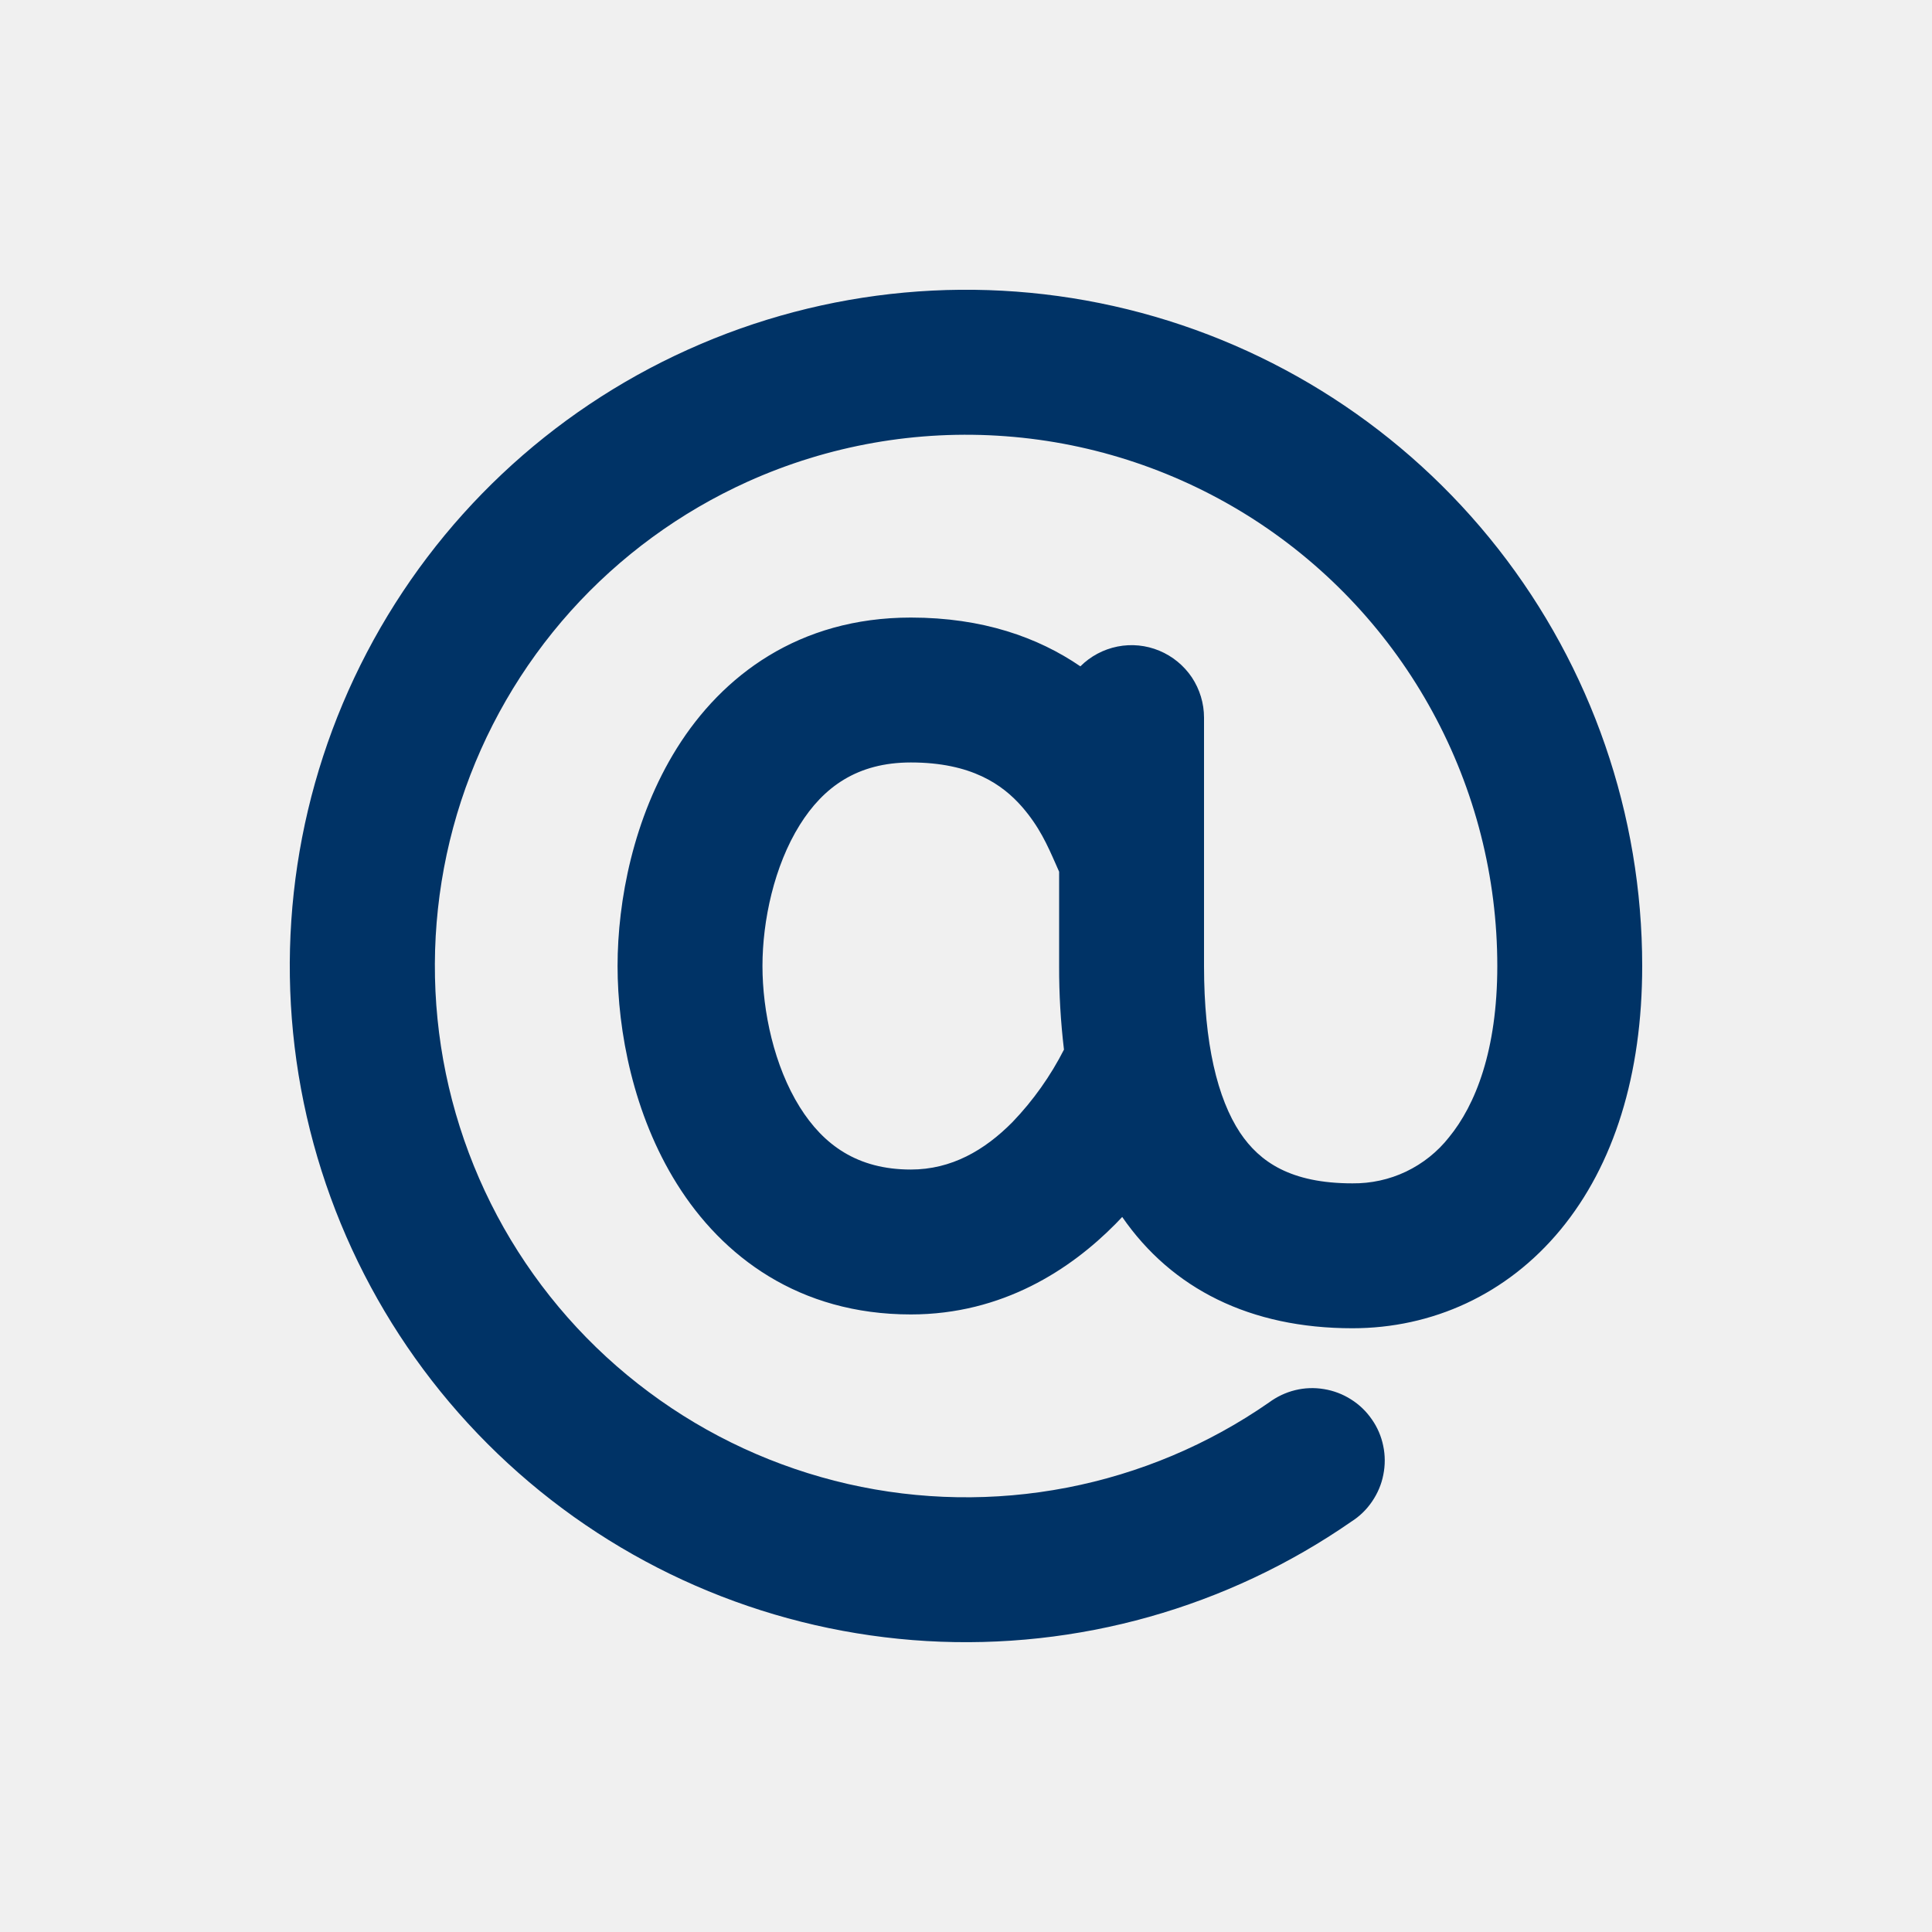
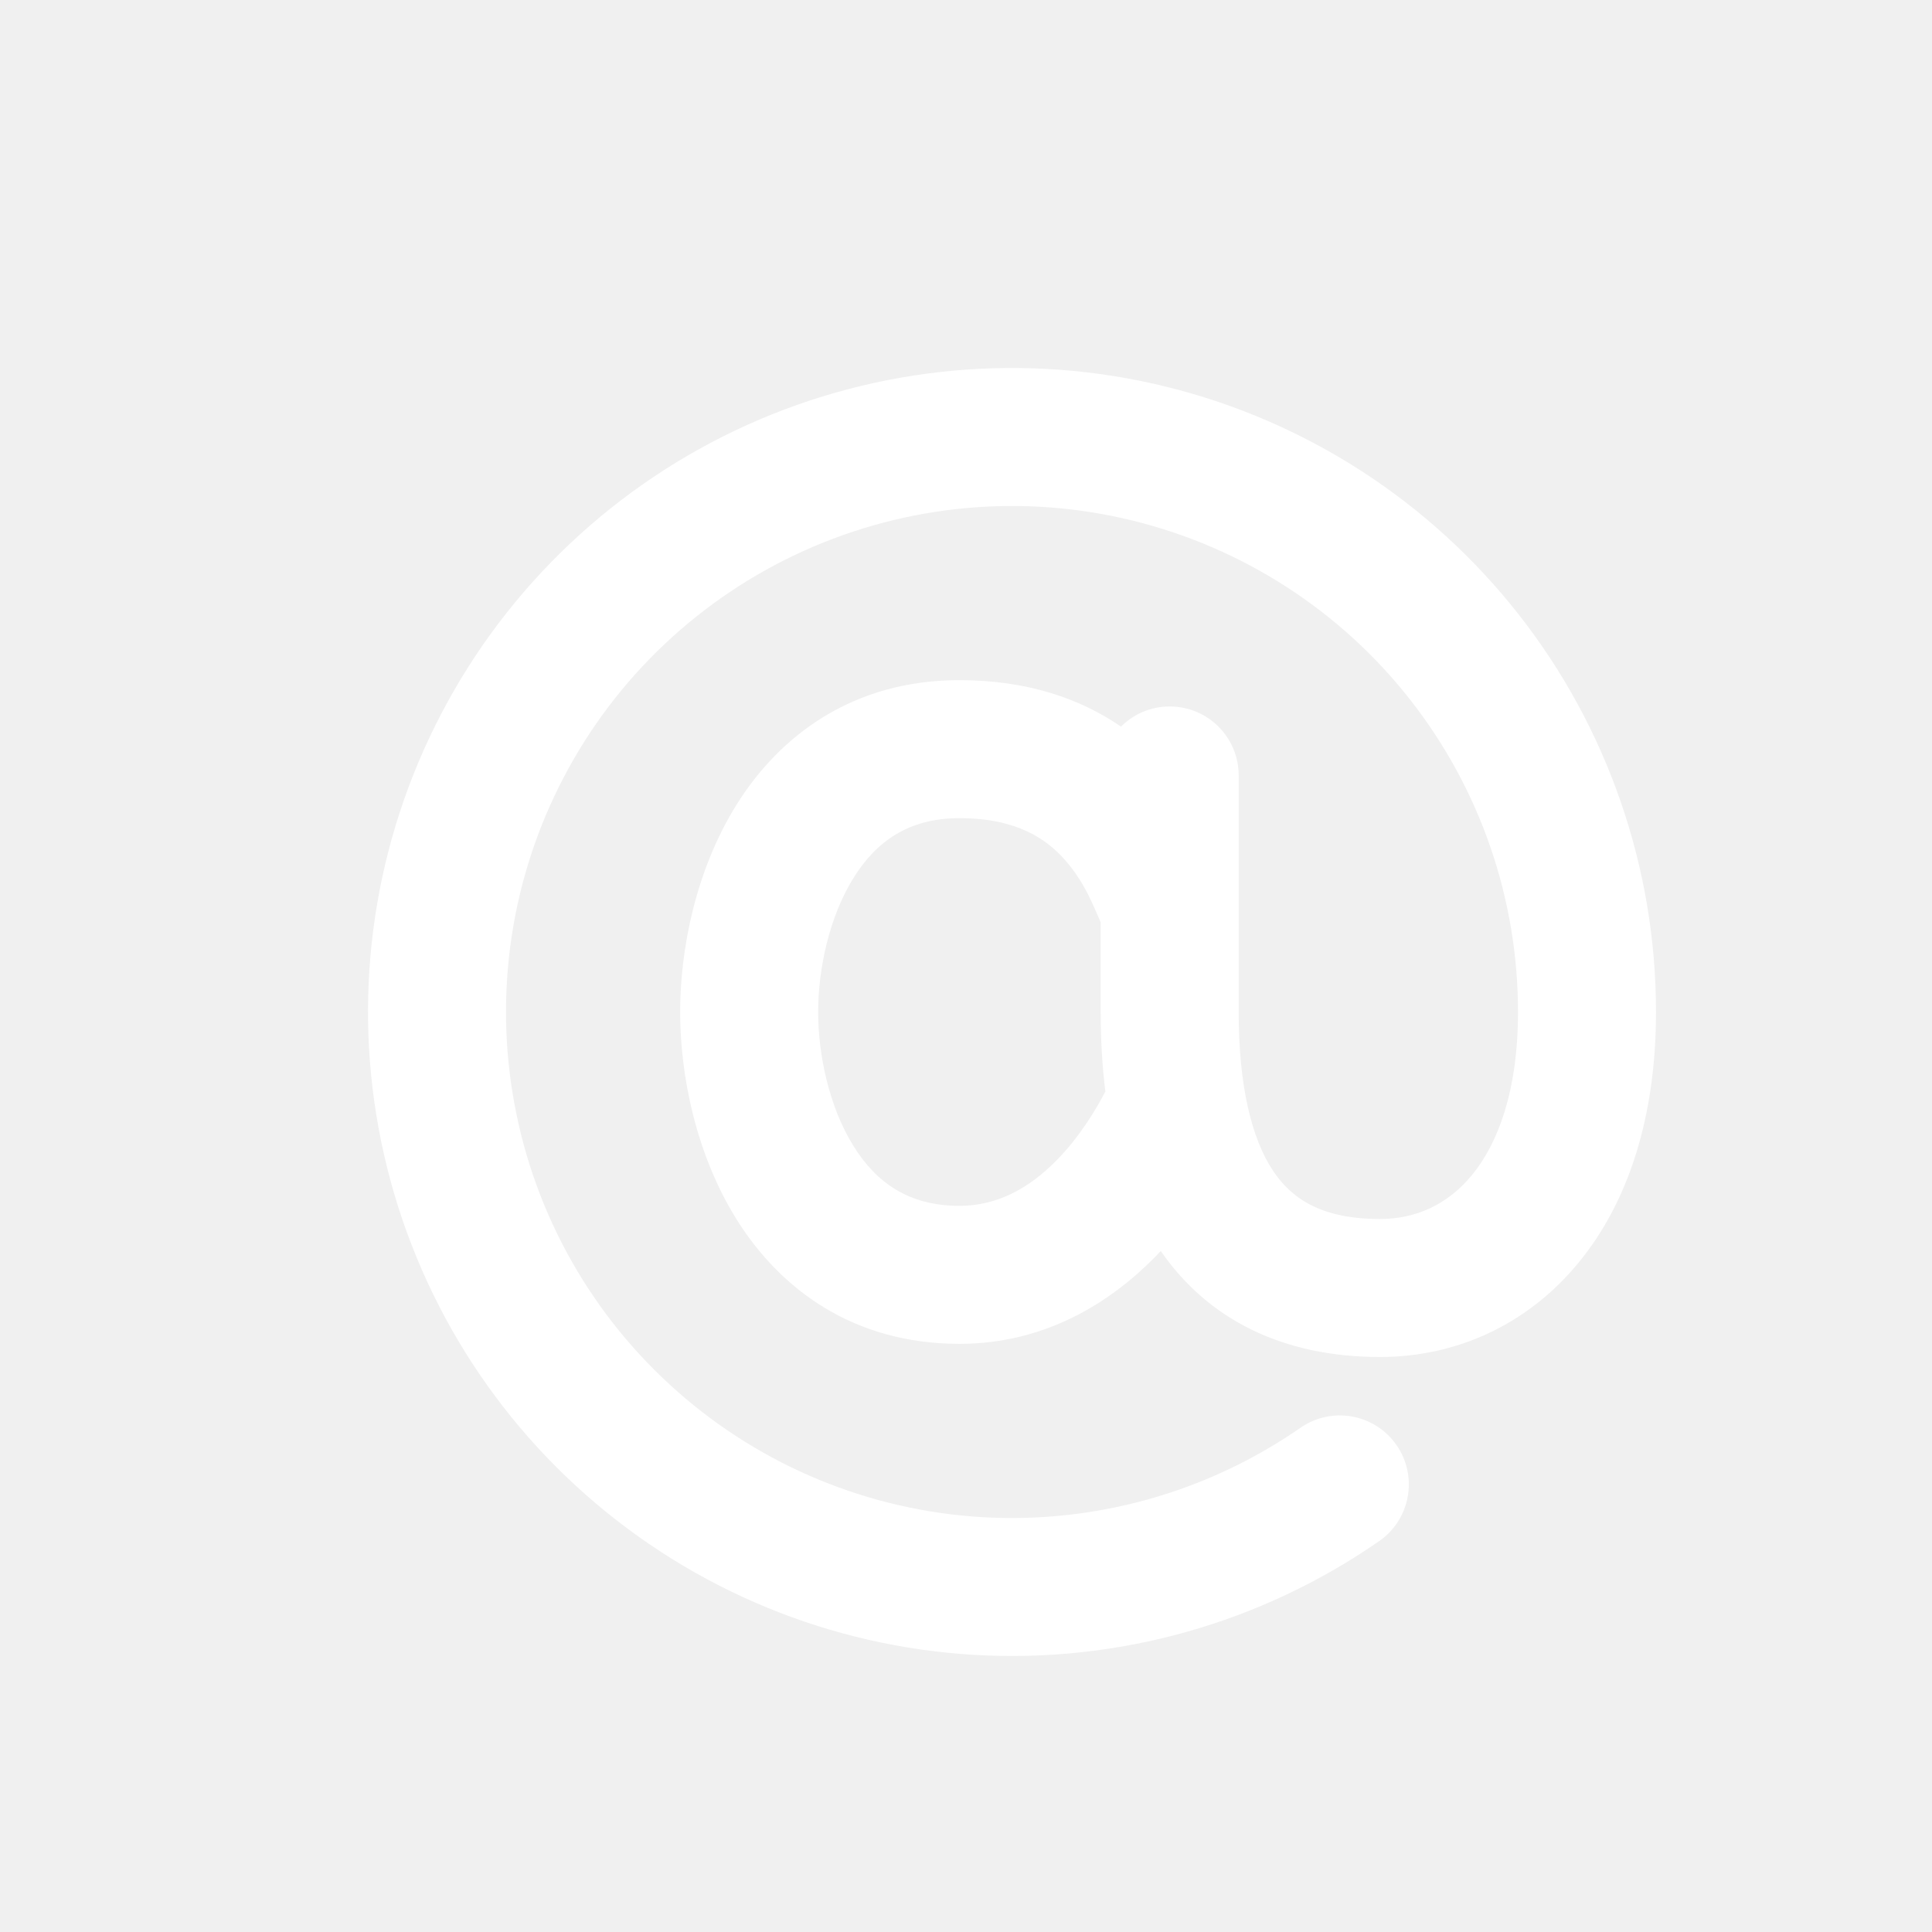
- <svg xmlns="http://www.w3.org/2000/svg" width="20" height="20" viewBox="0 0 20 20" fill="none">
-   <path fill-rule="evenodd" clip-rule="evenodd" d="M7.738 4.987C8.576 4.609 9.495 4.447 10.411 4.516C11.327 4.584 12.212 4.882 12.984 5.38C13.756 5.879 14.391 6.563 14.83 7.37C15.27 8.177 15.5 9.081 15.5 10C15.5 10.874 15.273 11.44 15 11.773C14.881 11.924 14.729 12.045 14.556 12.128C14.382 12.211 14.192 12.252 14 12.25C13.361 12.25 13.04 12.028 12.838 11.727C12.602 11.372 12.464 10.797 12.464 10V7.429C12.464 7.281 12.42 7.136 12.338 7.012C12.255 6.889 12.138 6.793 12.001 6.736C11.864 6.679 11.714 6.664 11.568 6.693C11.423 6.722 11.289 6.793 11.184 6.898C10.746 6.598 10.172 6.393 9.429 6.393C8.27 6.393 7.477 6.993 7.007 7.745C6.557 8.465 6.393 9.325 6.393 10C6.393 10.674 6.557 11.536 7.007 12.255C7.477 13.007 8.27 13.607 9.429 13.607C10.379 13.607 11.084 13.14 11.548 12.67L11.617 12.598C12.132 13.343 12.943 13.75 14 13.75C14.824 13.75 15.6 13.403 16.157 12.727C16.707 12.059 17 11.126 17 10C17 8.434 16.475 6.914 15.509 5.681C14.543 4.449 13.192 3.576 11.672 3.202C10.151 2.828 8.549 2.975 7.122 3.619C5.694 4.262 4.524 5.366 3.798 6.754C3.072 8.141 2.832 9.731 3.116 11.271C3.401 12.811 4.193 14.211 5.367 15.247C6.541 16.284 8.029 16.896 9.592 16.988C11.155 17.079 12.704 16.643 13.99 15.751C14.075 15.697 14.148 15.626 14.204 15.543C14.261 15.459 14.301 15.366 14.32 15.267C14.34 15.168 14.34 15.066 14.319 14.967C14.299 14.869 14.259 14.775 14.201 14.693C14.144 14.61 14.07 14.539 13.985 14.486C13.9 14.432 13.805 14.396 13.706 14.38C13.606 14.363 13.504 14.367 13.407 14.391C13.309 14.415 13.217 14.459 13.136 14.519C12.508 14.955 11.796 15.255 11.045 15.4C10.295 15.545 9.522 15.532 8.777 15.362C8.031 15.191 7.33 14.868 6.717 14.411C6.103 13.955 5.592 13.375 5.215 12.71C4.839 12.045 4.605 11.308 4.529 10.548C4.453 9.787 4.536 9.019 4.773 8.292C5.011 7.565 5.397 6.896 5.907 6.327C6.418 5.758 7.041 5.302 7.738 4.987ZM11.014 10.864C10.98 10.577 10.963 10.289 10.964 10V9.024L10.931 8.949C10.841 8.745 10.758 8.557 10.579 8.351C10.379 8.123 10.057 7.893 9.429 7.893C8.873 7.893 8.523 8.149 8.279 8.54C8.014 8.964 7.893 9.531 7.893 10C7.893 10.469 8.014 11.036 8.279 11.46C8.523 11.85 8.873 12.107 9.429 12.107C9.849 12.107 10.192 11.908 10.481 11.616C10.695 11.393 10.875 11.139 11.015 10.864H11.014Z" fill="#003366" />
+ <svg xmlns="http://www.w3.org/2000/svg" width="21" height="21" viewBox="0 0 21 21" fill="none">
+   <path fill-rule="evenodd" clip-rule="evenodd" d="M8.738 5.987C9.86 5.481 11.118 5.365 12.313 5.659C13.508 5.953 14.57 6.638 15.329 7.607C16.088 8.575 16.5 9.77 16.5 11C16.5 11.874 16.273 12.441 15.999 12.773C15.733 13.097 15.385 13.25 15 13.25C14.361 13.25 14.04 13.028 13.838 12.727C13.602 12.372 13.464 11.798 13.464 11V9.871C13.465 9.862 13.465 9.852 13.464 9.842V8.429C13.464 8.014 13.129 7.679 12.714 7.679C12.508 7.679 12.321 7.762 12.185 7.898C11.747 7.597 11.172 7.393 10.429 7.393C9.27 7.393 8.477 7.994 8.007 8.745C7.558 9.464 7.393 10.326 7.393 11C7.393 11.674 7.558 12.536 8.007 13.255C8.477 14.007 9.27 14.607 10.429 14.607C11.38 14.607 12.084 14.139 12.548 13.67C12.572 13.646 12.595 13.622 12.617 13.598C13.132 14.343 13.943 14.75 15 14.75C15.824 14.75 16.601 14.403 17.157 13.726C17.707 13.059 18 12.125 18 11C18 9.434 17.475 7.913 16.509 6.681C15.543 5.449 14.192 4.576 12.671 4.202C11.15 3.829 9.549 3.975 8.121 4.619C6.694 5.263 5.524 6.367 4.798 7.755C4.072 9.142 3.832 10.733 4.117 12.272C4.401 13.812 5.194 15.212 6.368 16.248C7.542 17.284 9.029 17.897 10.593 17.988C12.156 18.079 13.704 17.644 14.991 16.751C15.331 16.515 15.416 16.047 15.179 15.707C14.943 15.367 14.476 15.283 14.136 15.519C13.125 16.22 11.908 16.562 10.68 16.491C9.452 16.419 8.283 15.938 7.361 15.123C6.438 14.309 5.815 13.21 5.592 12C5.368 10.79 5.556 9.54 6.127 8.45C6.697 7.36 7.617 6.493 8.738 5.987ZM12.015 11.864C11.979 11.58 11.964 11.29 11.964 11V10.024C11.953 9.999 11.942 9.974 11.931 9.949C11.842 9.745 11.758 9.557 11.579 9.351C11.379 9.123 11.057 8.893 10.429 8.893C9.873 8.893 9.523 9.149 9.279 9.54C9.014 9.964 8.893 10.531 8.893 11C8.893 11.469 9.014 12.036 9.279 12.46C9.523 12.851 9.873 13.107 10.429 13.107C10.849 13.107 11.192 12.908 11.481 12.616C11.744 12.35 11.921 12.044 12.015 11.864Z" fill="white" />
</svg>
